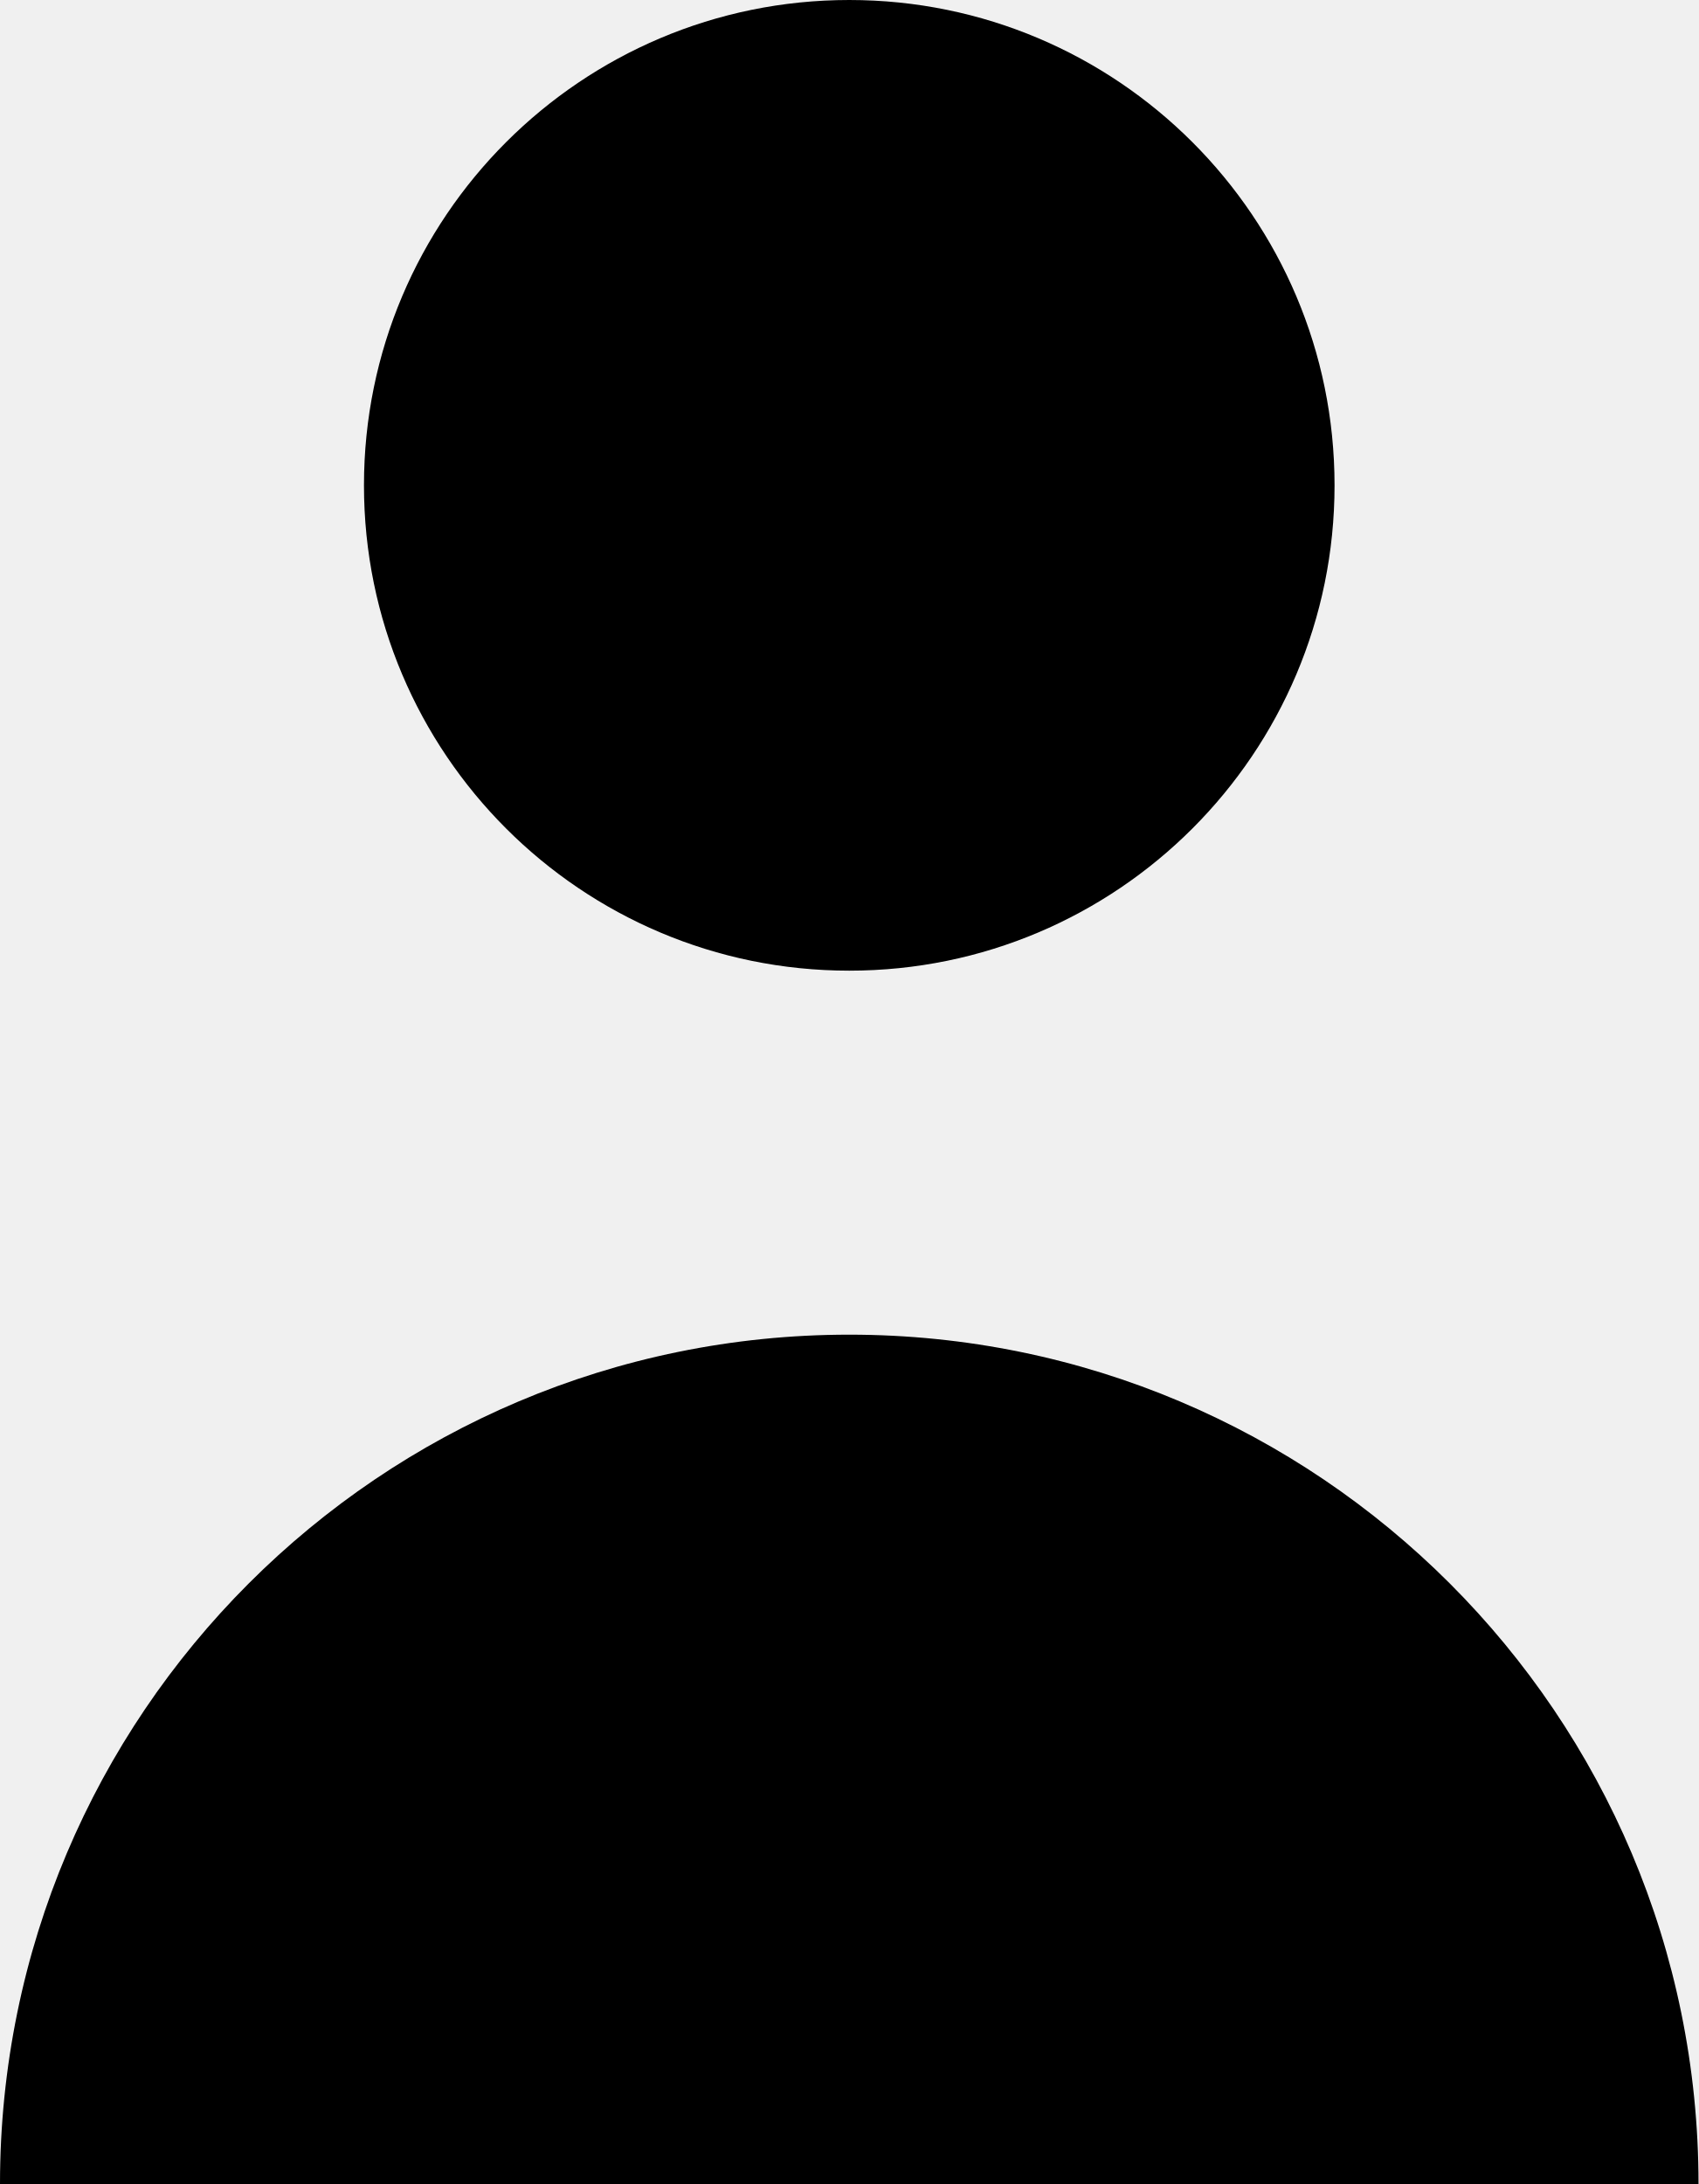
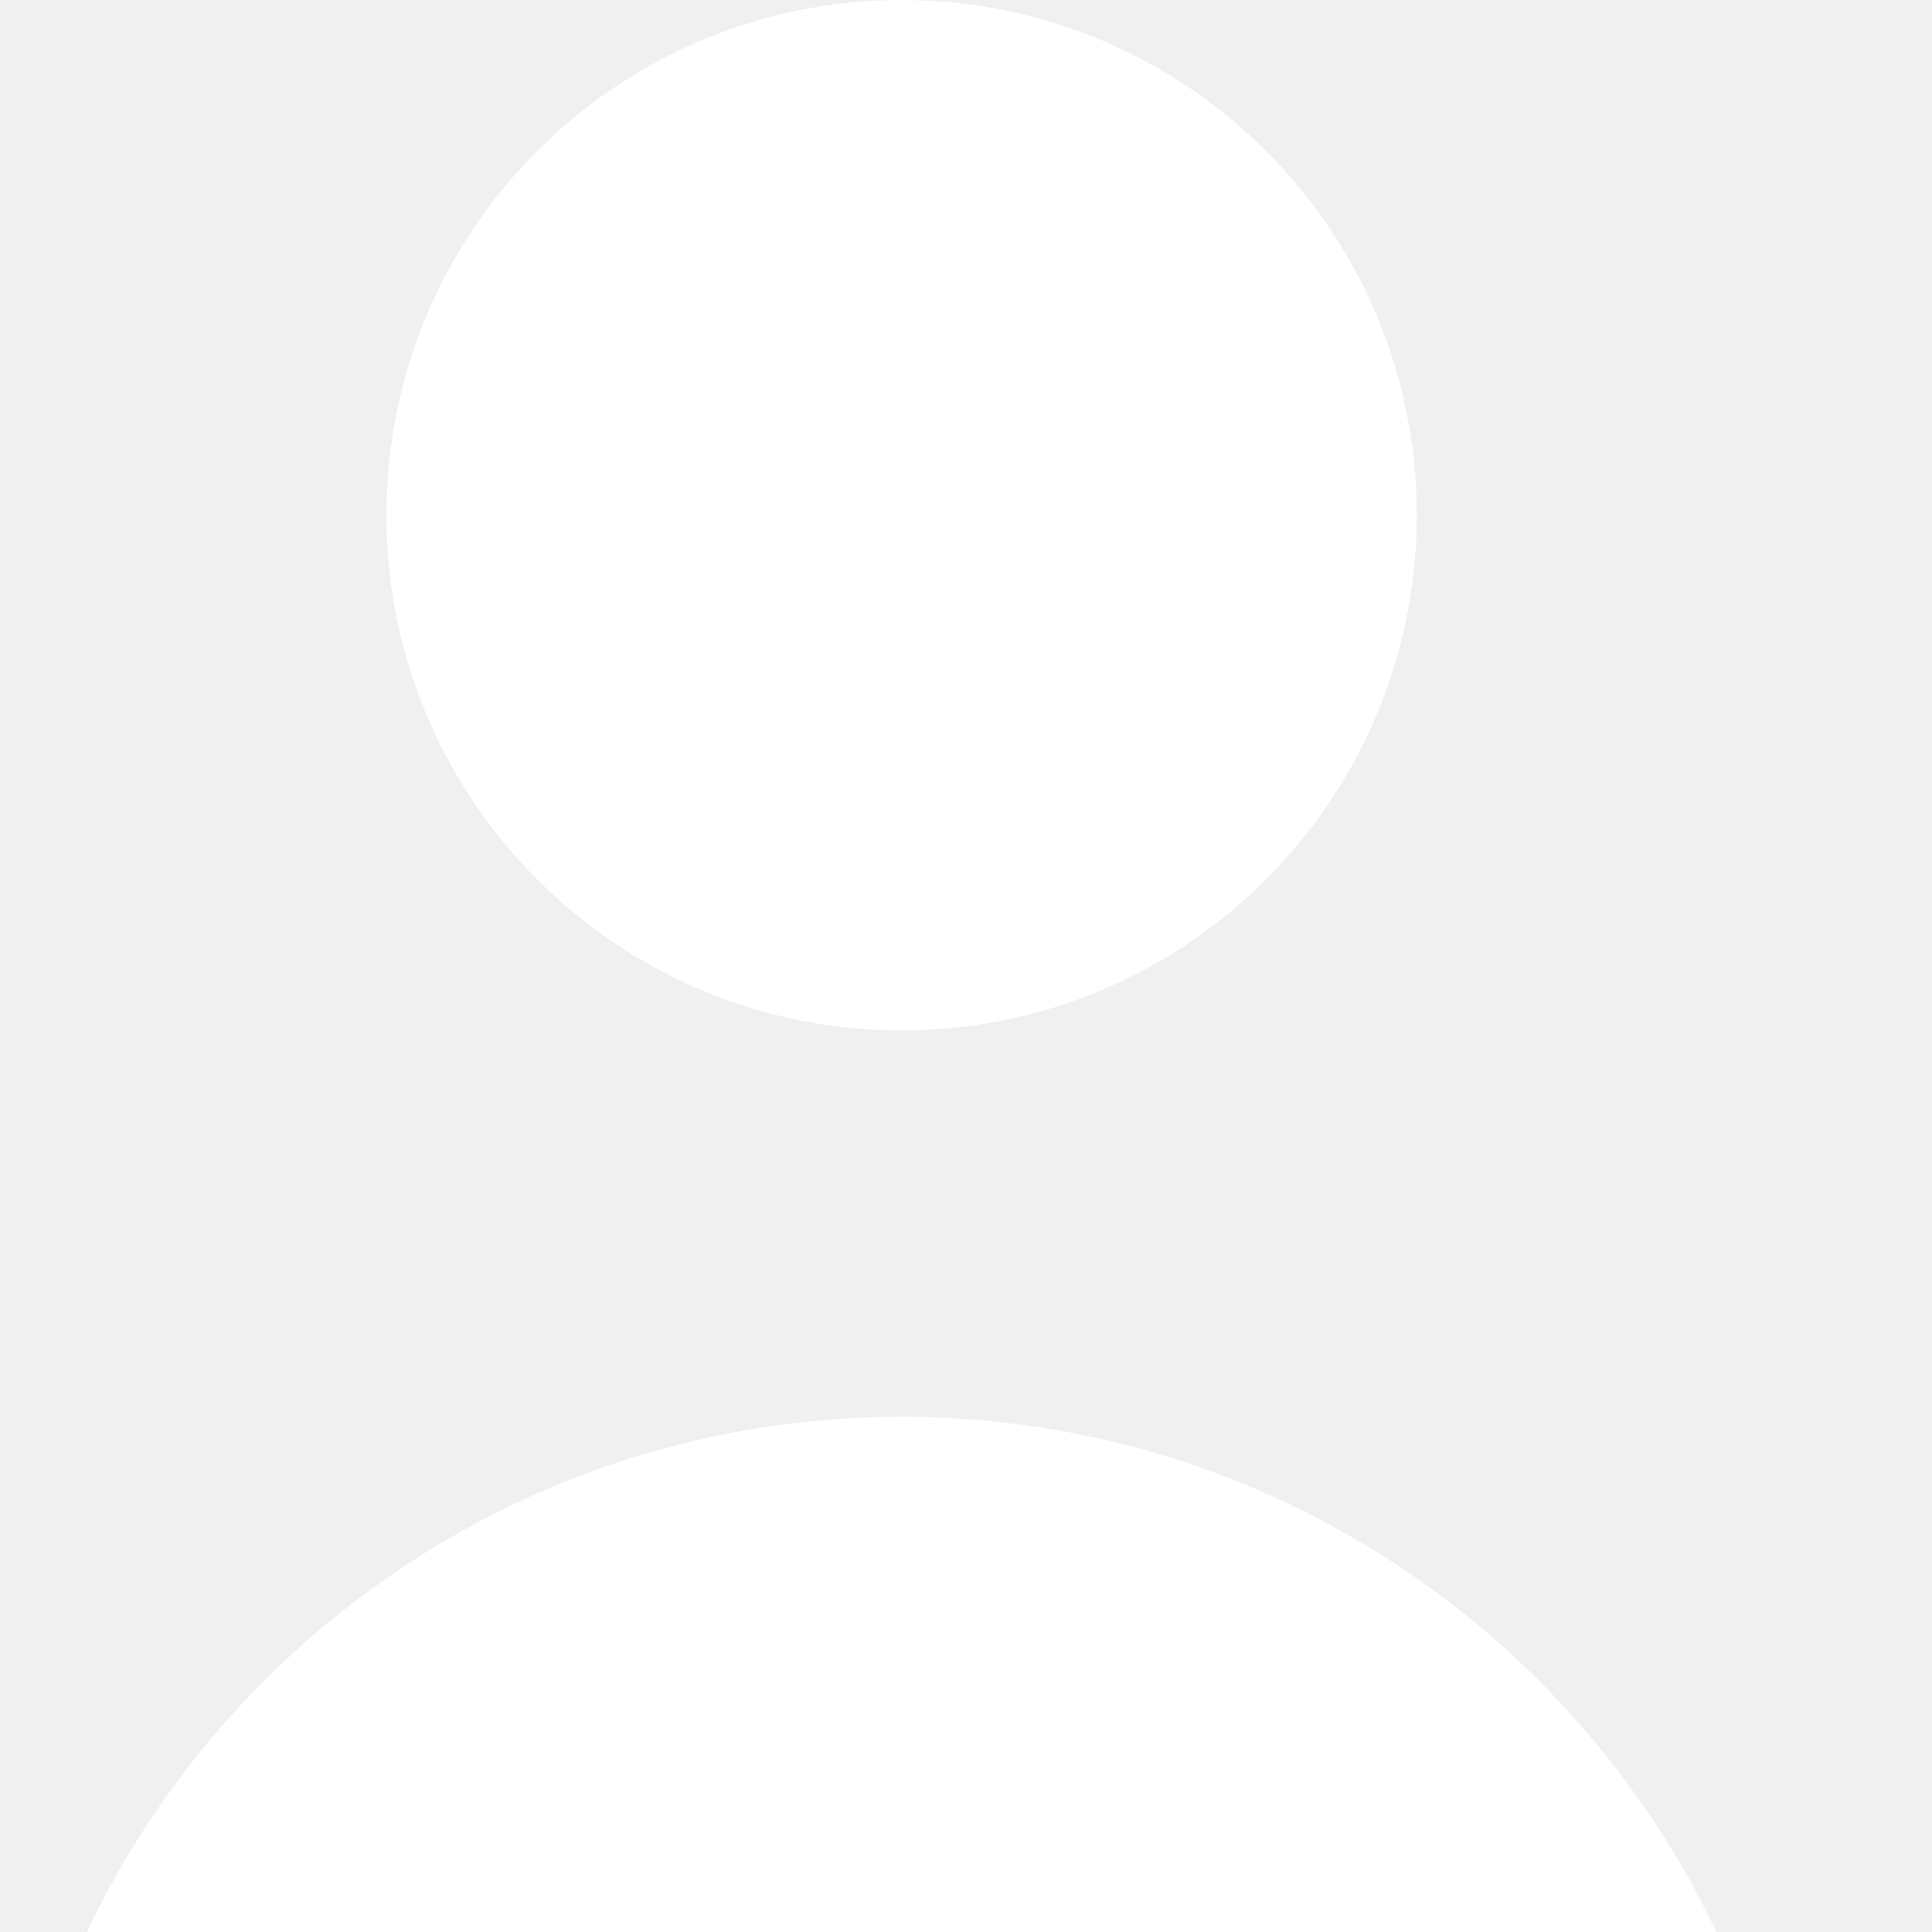
- <svg xmlns="http://www.w3.org/2000/svg" width="14" height="18" viewBox="0 0 14 18" fill="none">
-   <path d="M11 4C11 6.209 9.209 8 7 8C4.791 8 3 6.209 3 4C3 1.791 4.791 0 7 0C9.209 0 11 1.791 11 4Z" fill="black" />
-   <path d="M7 11C3.134 11 0 14.134 0 18H14C14 14.134 10.866 11 7 11Z" fill="black" />
+ <svg xmlns="http://www.w3.org/2000/svg" width="15" height="15" viewBox="0 0 15 15" fill="none">
+   <path d="M11 4C11 6.209 9.209 8 7 8C4.791 8 3 6.209 3 4C3 1.791 4.791 0 7 0C9.209 0 11 1.791 11 4Z" fill="white" />
+   <path d="M7 11C3.134 11 0 14.134 0 18H14C14 14.134 10.866 11 7 11Z" fill="white" />
</svg>
